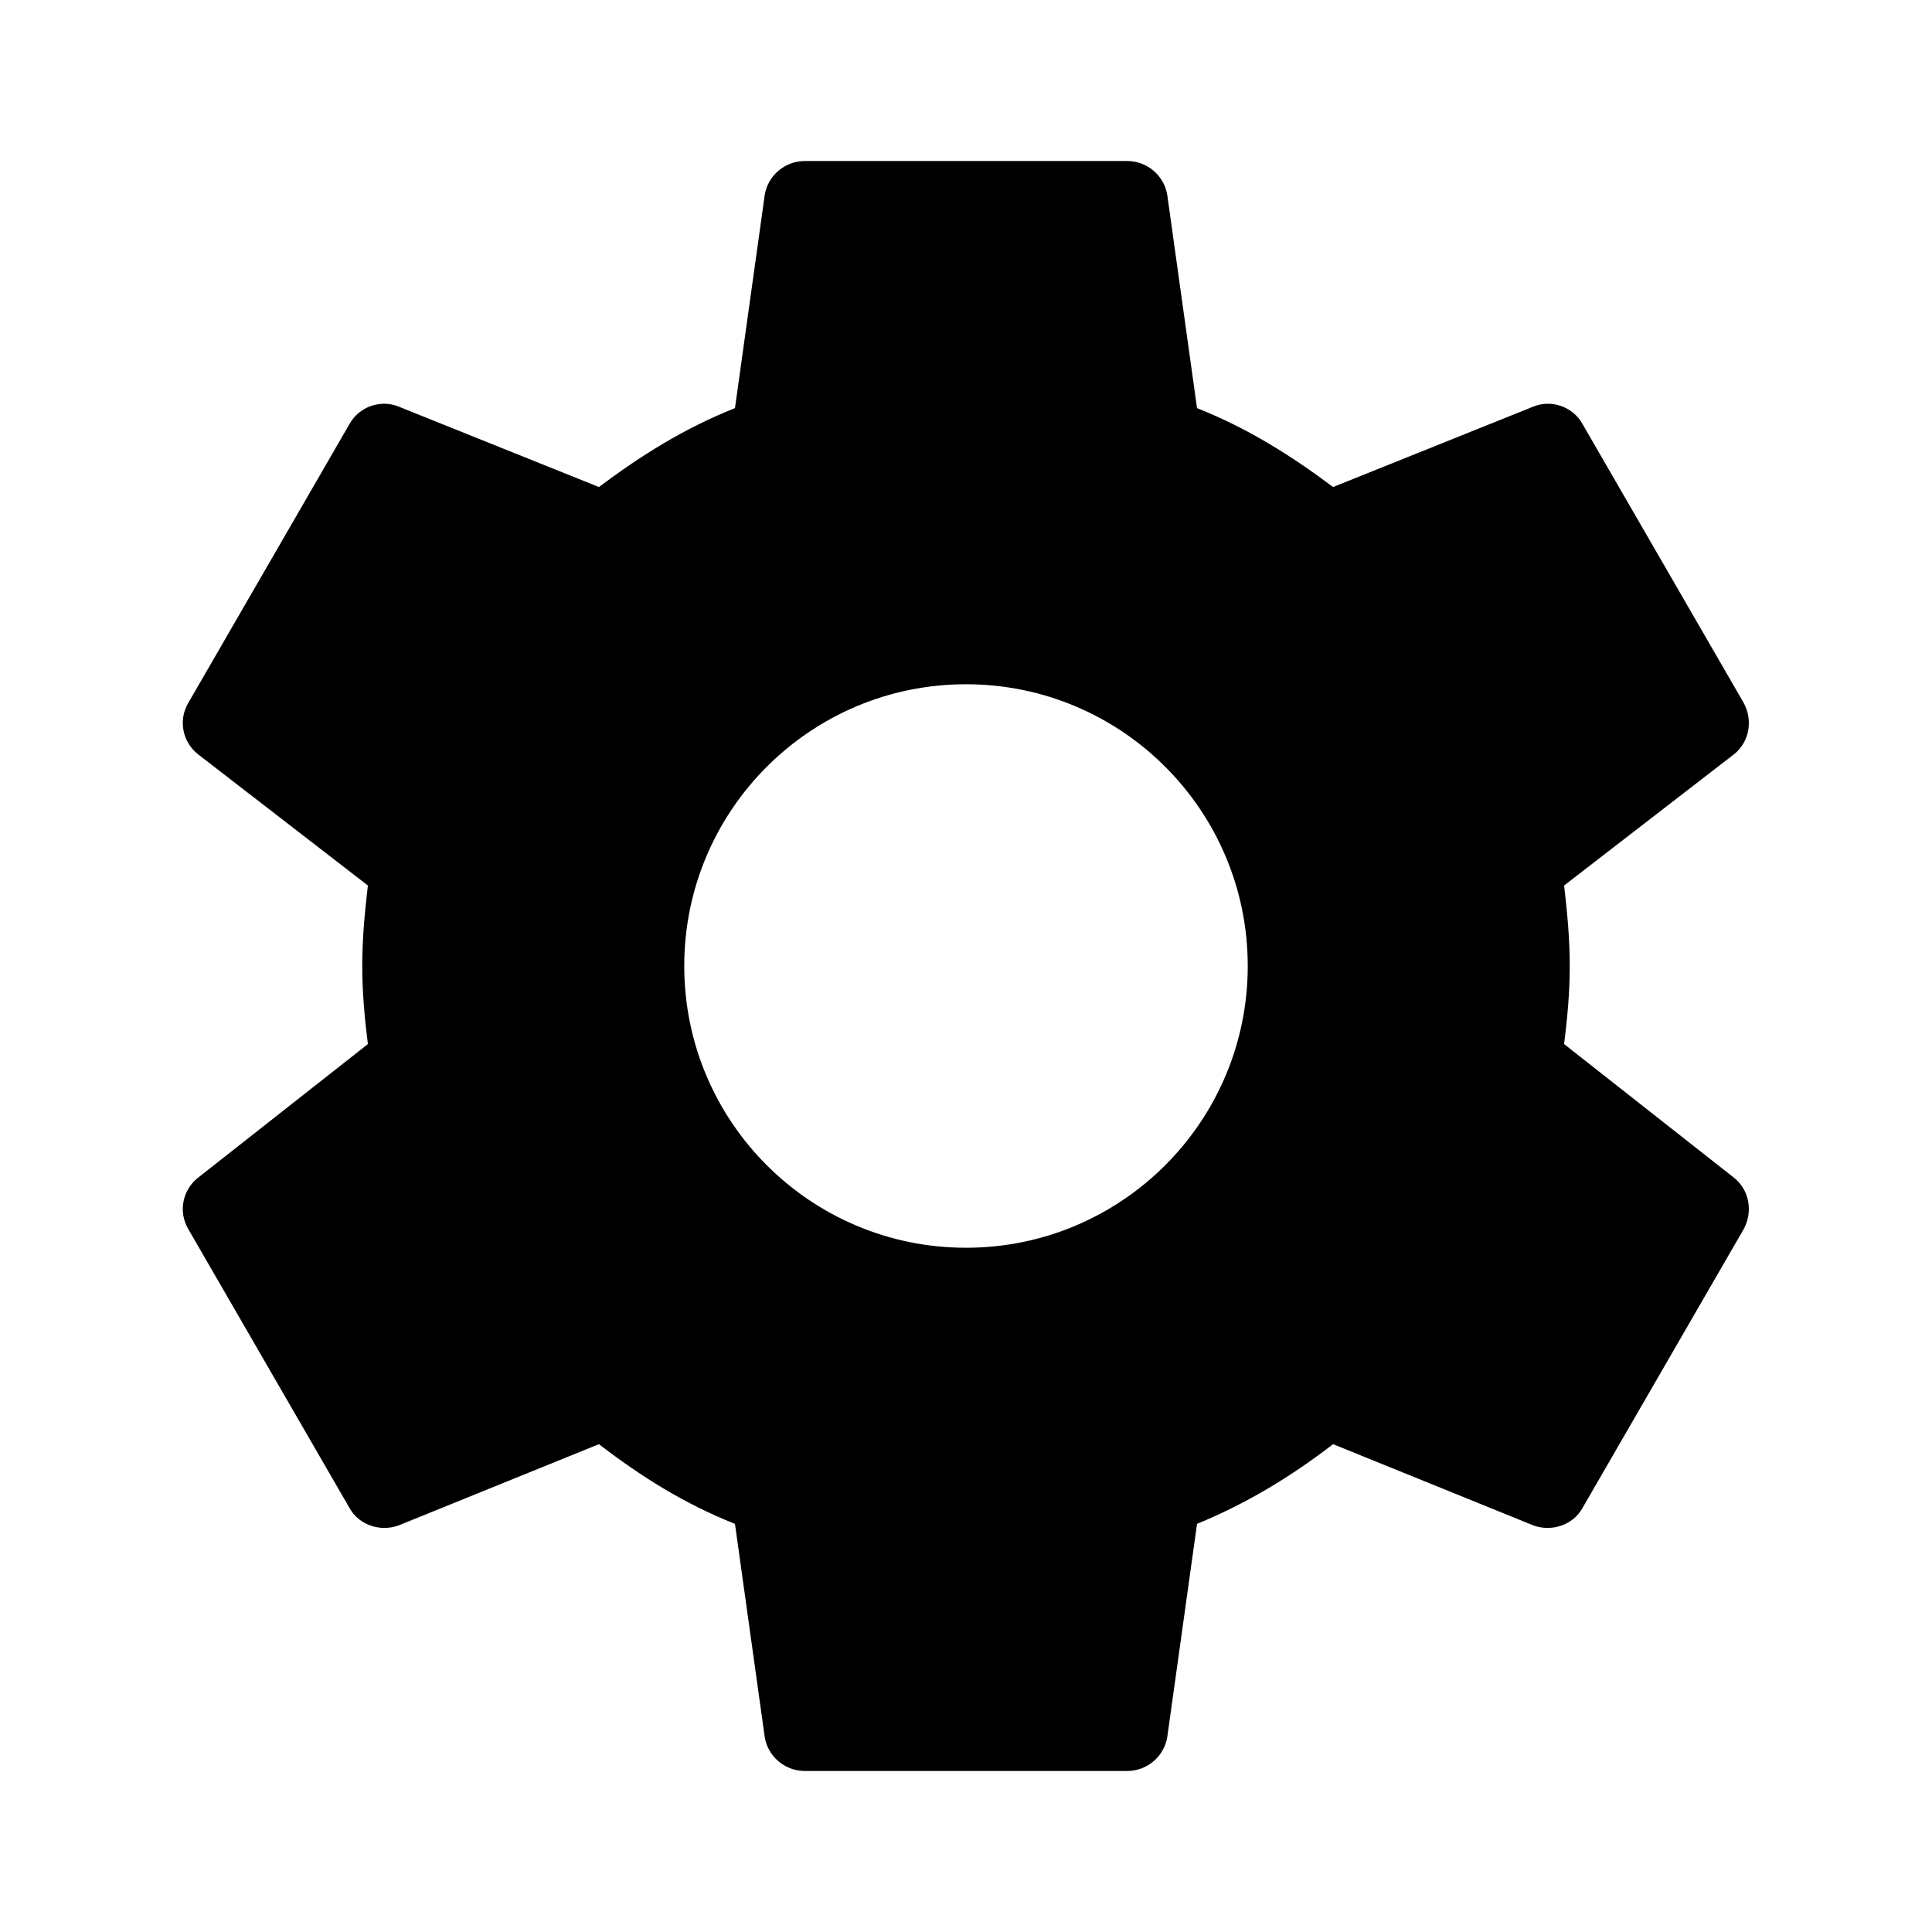
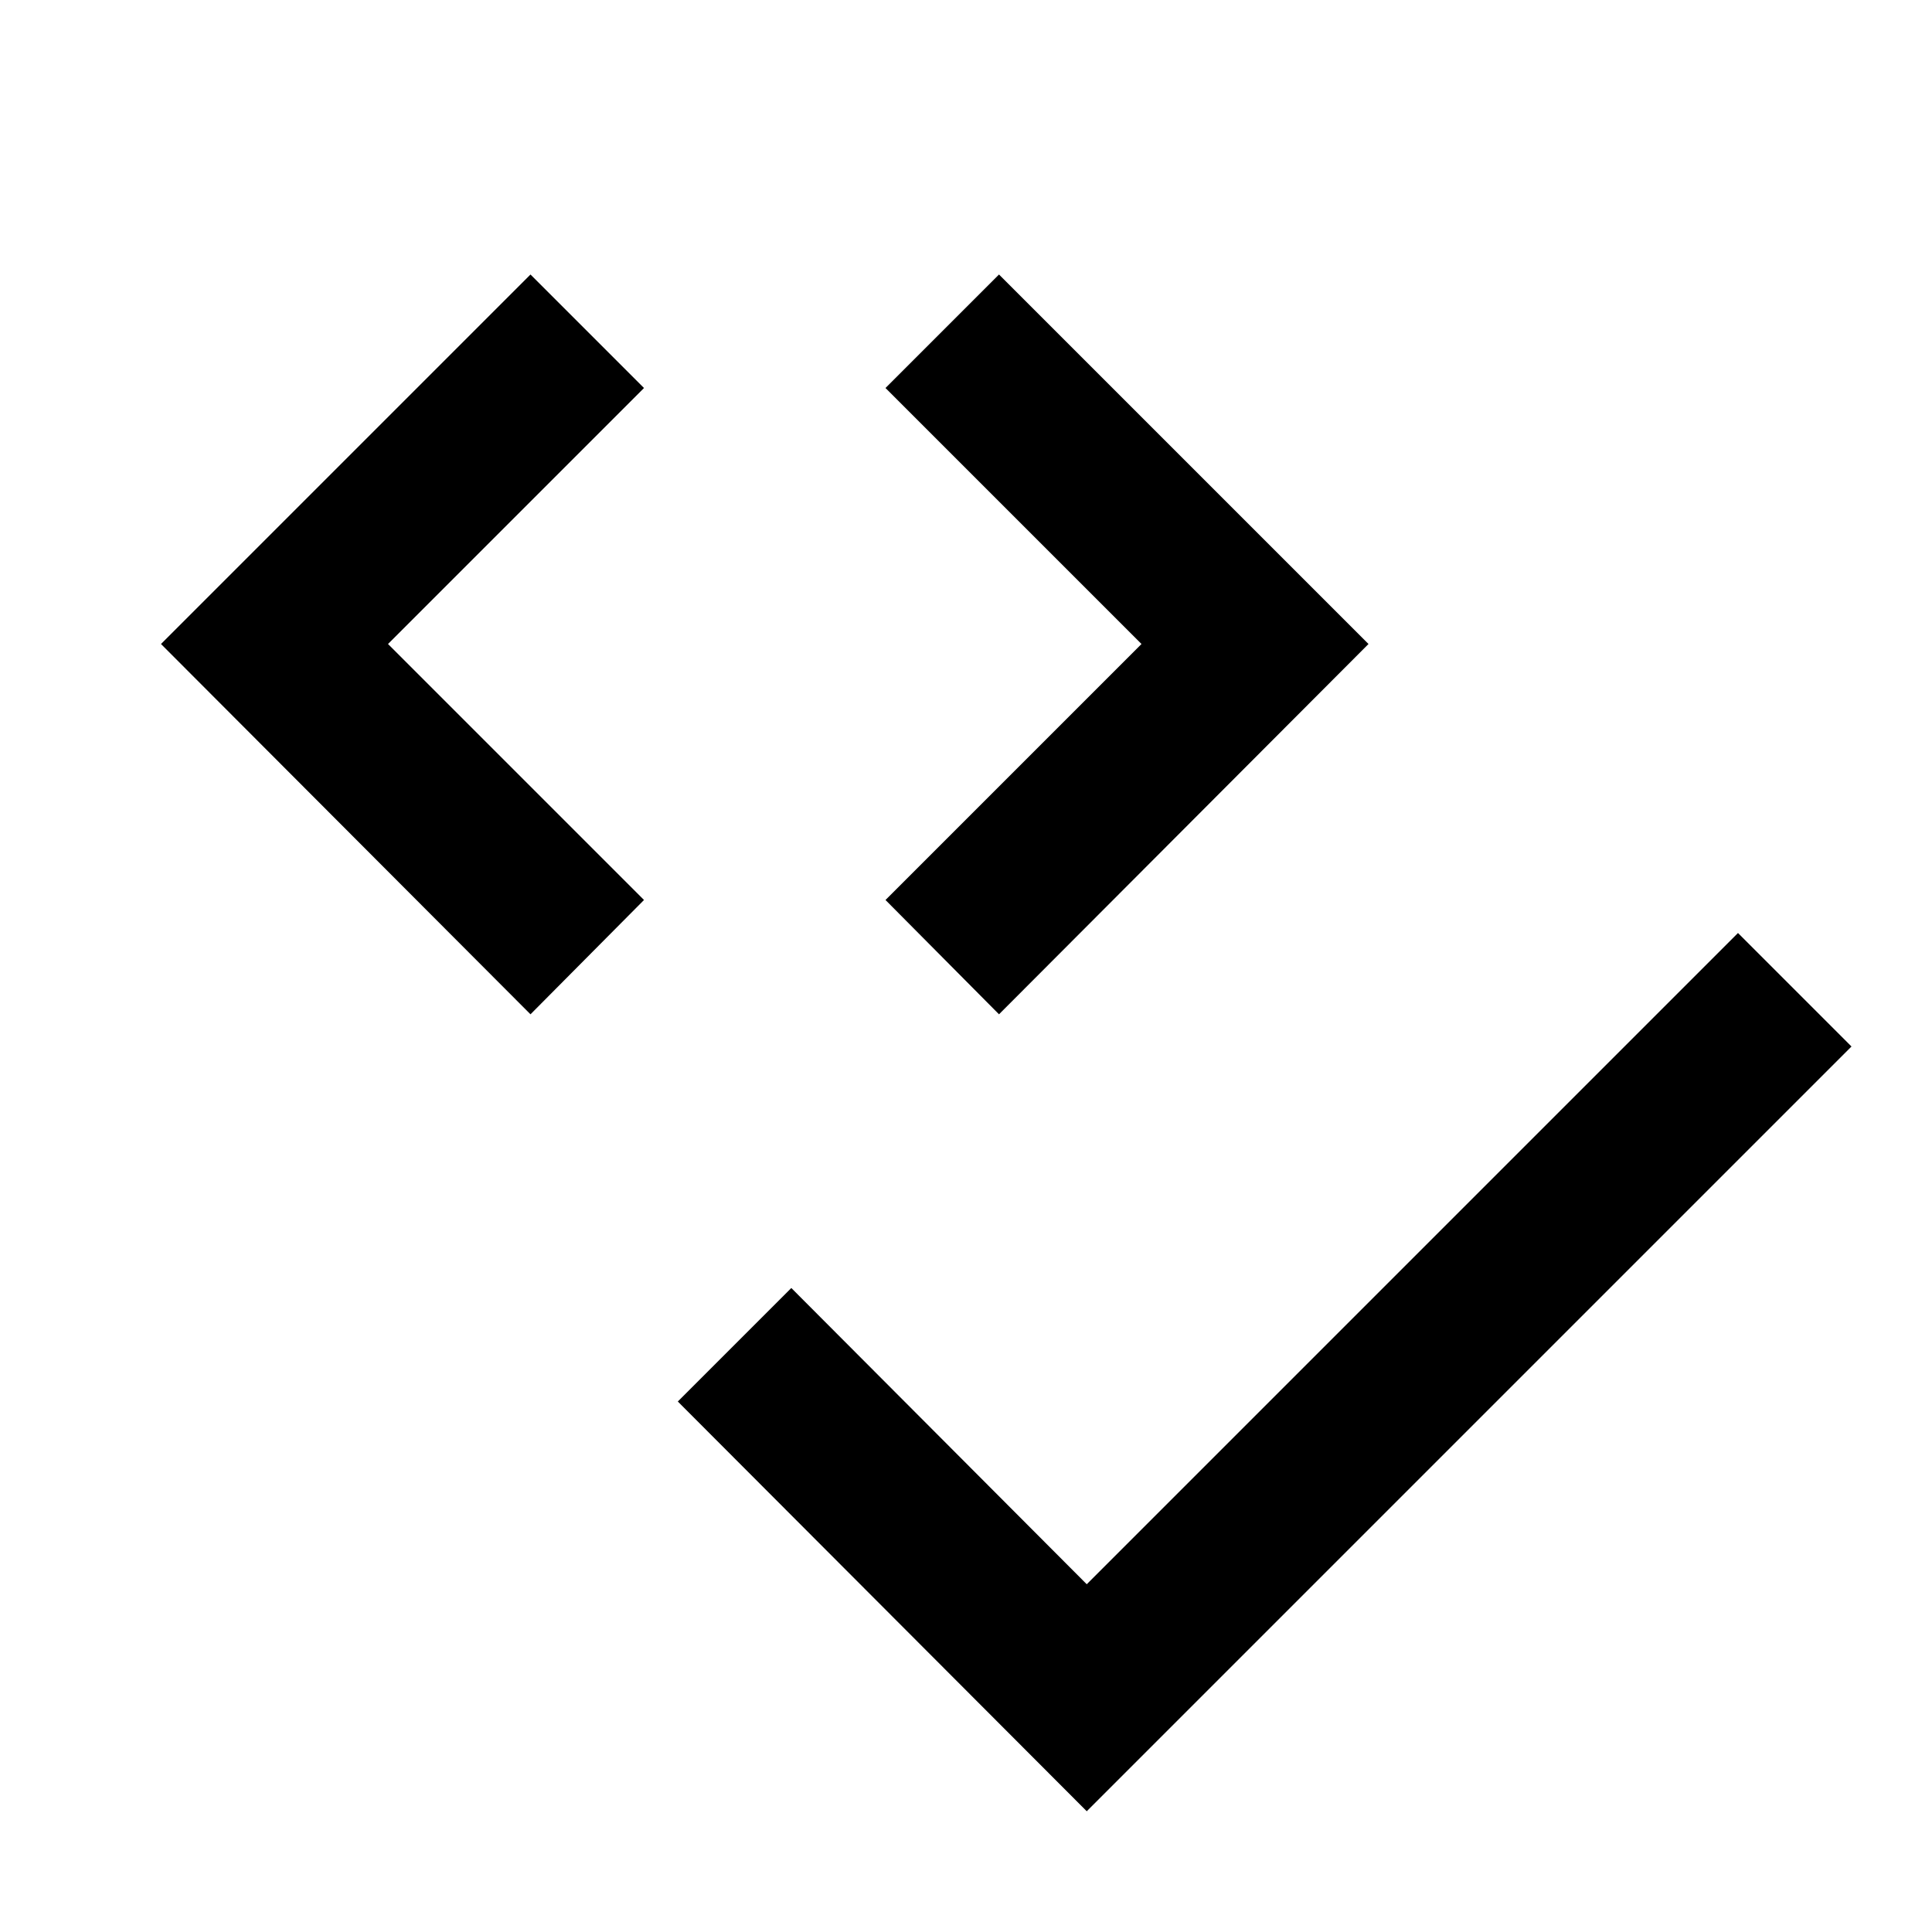
<svg xmlns="http://www.w3.org/2000/svg" viewBox="0 0 24 24">
-   <path d="M12,15.5A3.5,3.5 0 0,1 8.5,12A3.5,3.5 0 0,1 12,8.5A3.5,3.5 0 0,1 15.5,12A3.5,3.5 0 0,1 12,15.5M19.43,12.97C19.47,12.65 19.5,12.33 19.5,12C19.5,11.67 19.47,11.34 19.43,11L21.54,9.37C21.73,9.22 21.78,8.95 21.66,8.73L19.66,5.27C19.54,5.05 19.27,4.96 19.05,5.05L16.56,6.05C16.04,5.66 15.5,5.32 14.87,5.07L14.5,2.42C14.46,2.18 14.25,2 14,2H10C9.75,2 9.54,2.18 9.5,2.42L9.13,5.07C8.5,5.32 7.96,5.66 7.44,6.05L4.95,5.05C4.73,4.96 4.46,5.05 4.34,5.27L2.34,8.73C2.21,8.95 2.27,9.22 2.46,9.37L4.57,11C4.53,11.34 4.5,11.67 4.5,12C4.5,12.33 4.53,12.65 4.57,12.97L2.46,14.63C2.27,14.78 2.21,15.05 2.34,15.27L4.34,18.73C4.46,18.95 4.73,19.03 4.95,18.95L7.44,17.94C7.96,18.34 8.5,18.68 9.13,18.93L9.5,21.58C9.54,21.82 9.75,22 10,22H14C14.25,22 14.46,21.82 14.5,21.58L14.87,18.93C15.5,18.67 16.04,18.34 16.56,17.94L19.05,18.95C19.27,19.03 19.54,18.95 19.66,18.73L21.66,15.27C21.78,15.05 21.73,14.78 21.54,14.63L19.43,12.97Z" />
+   <path d="M6.59,3.41L2,8L6.59,12.6L8,11.18L4.82,8L8,4.82L6.59,3.41M12.41,3.41L11,4.82L14.18,8L11,11.18L12.41,12.6L17,8L12.41,3.41M21.59,11.59L13.5,19.68L9.83,16L8.42,17.41L13.5,22.5L23,13L21.59,11.59Z" />
</svg>
